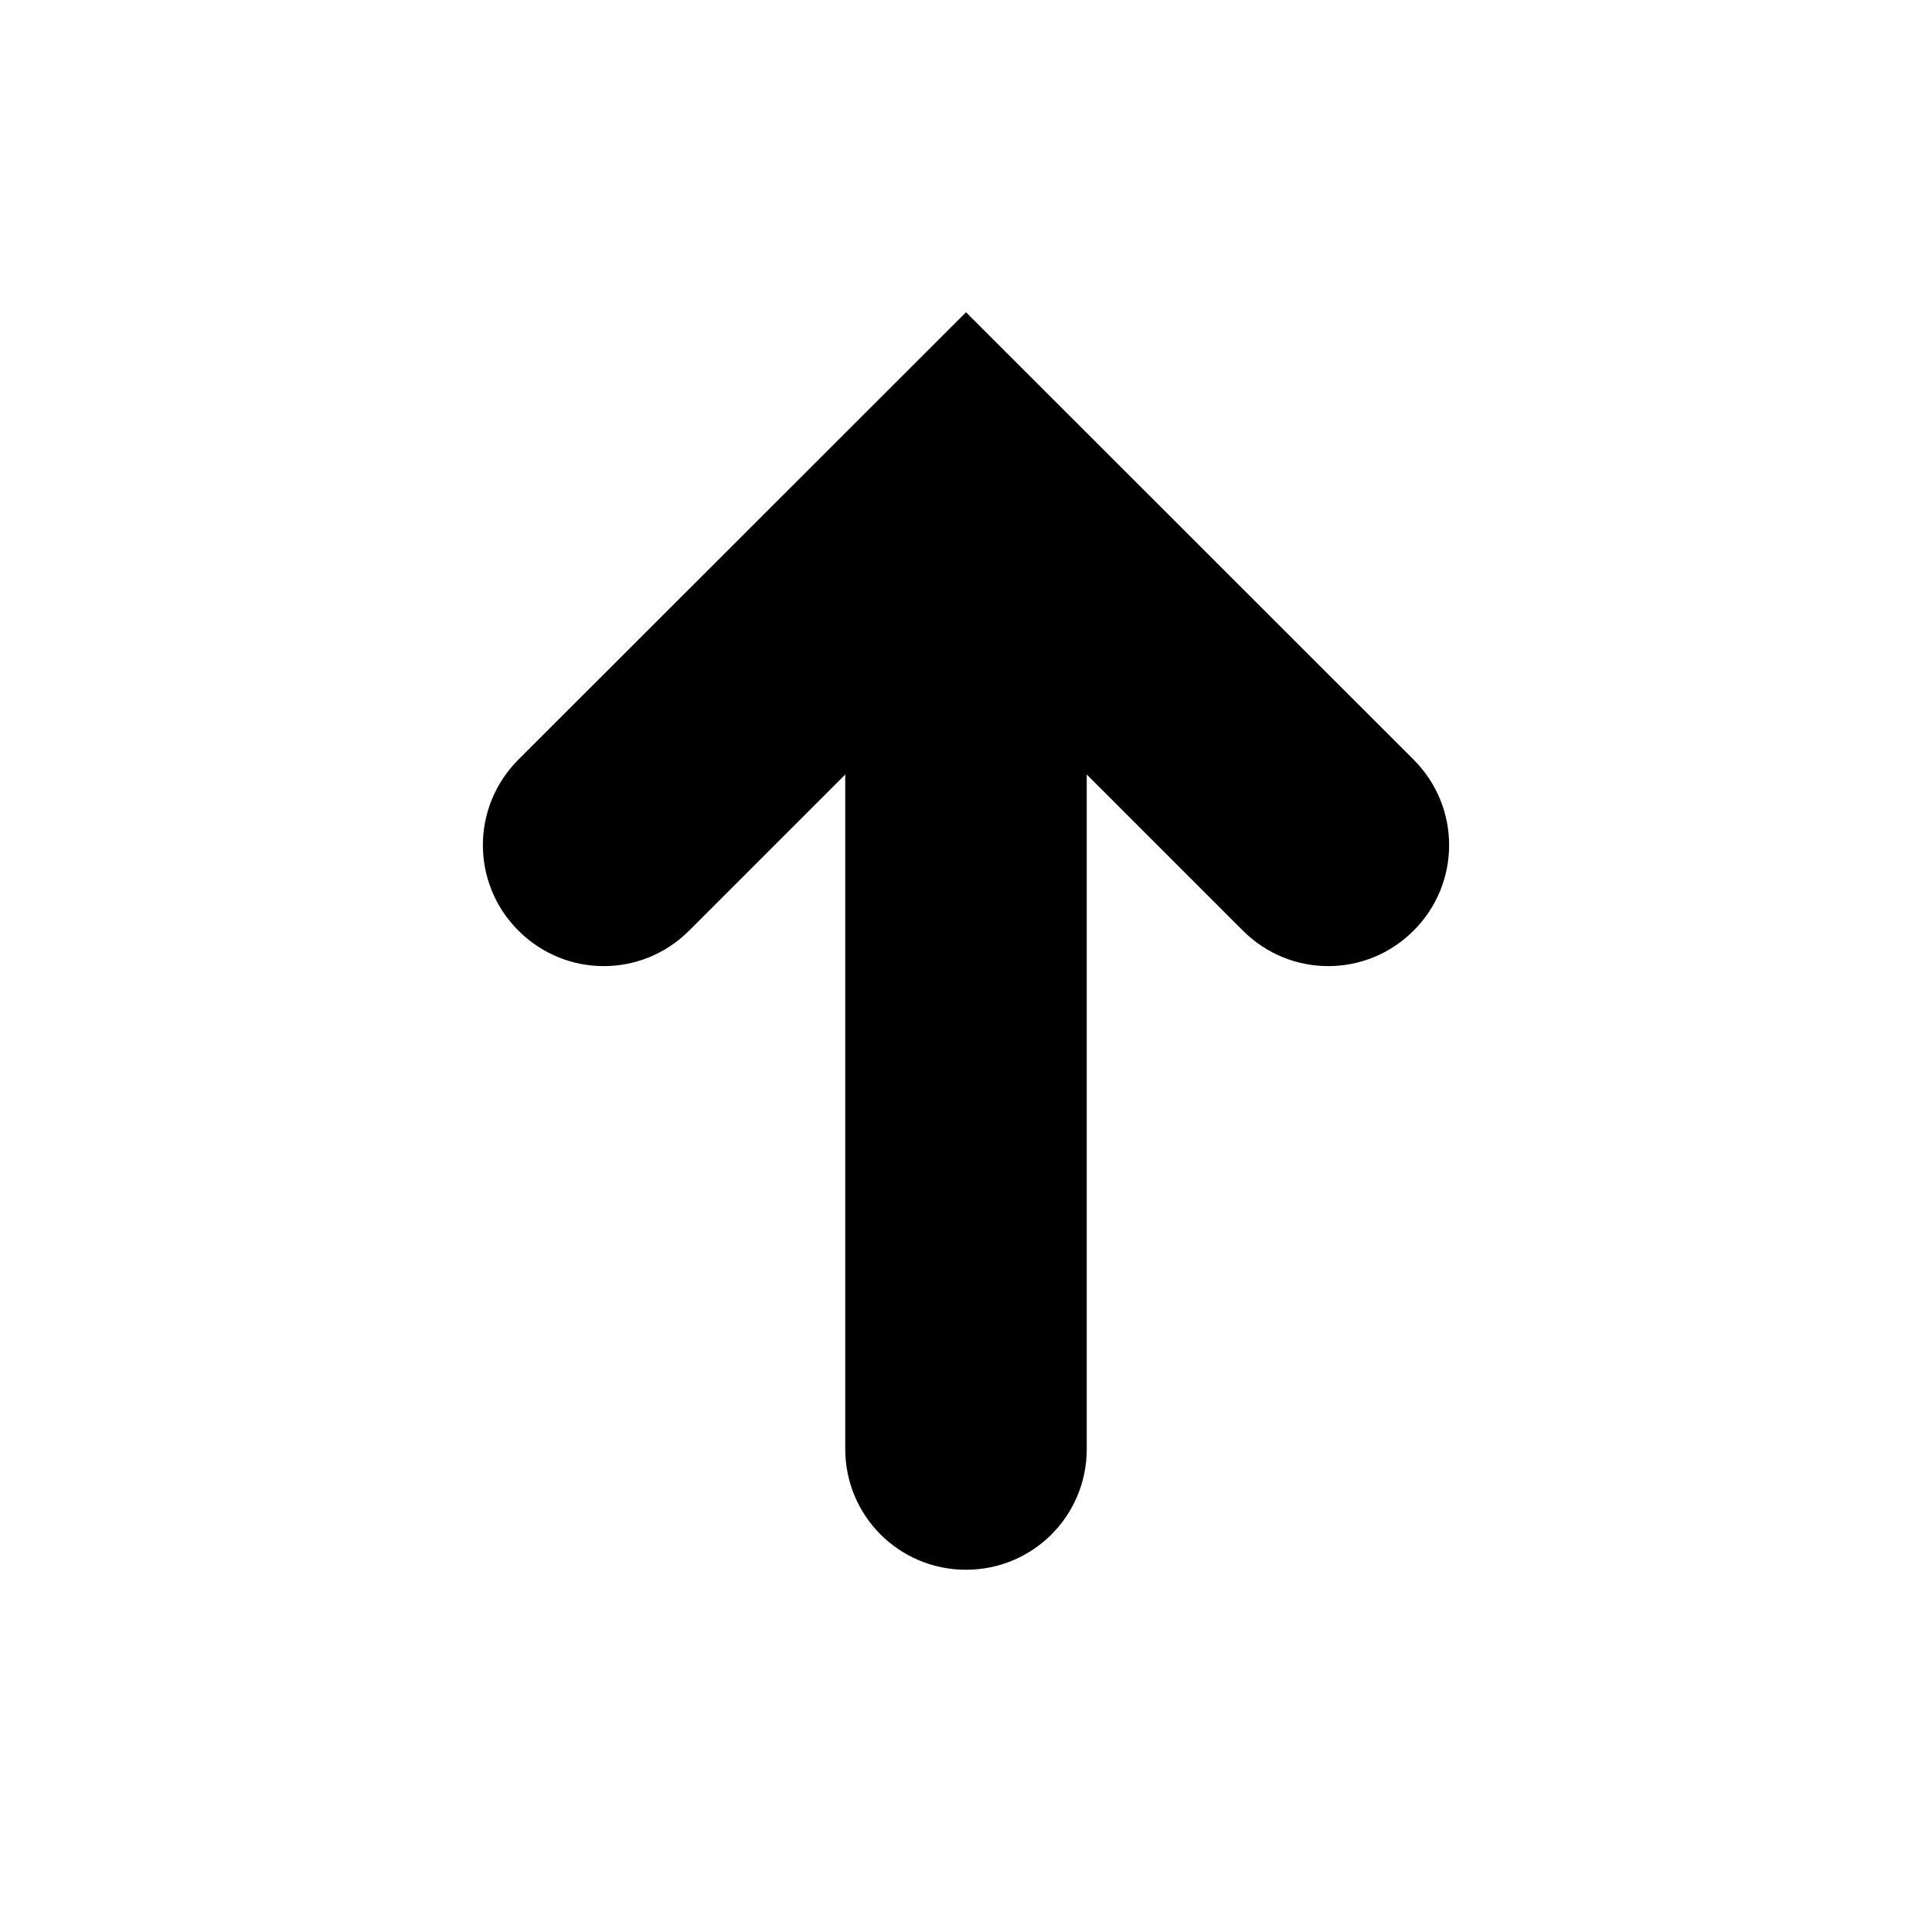
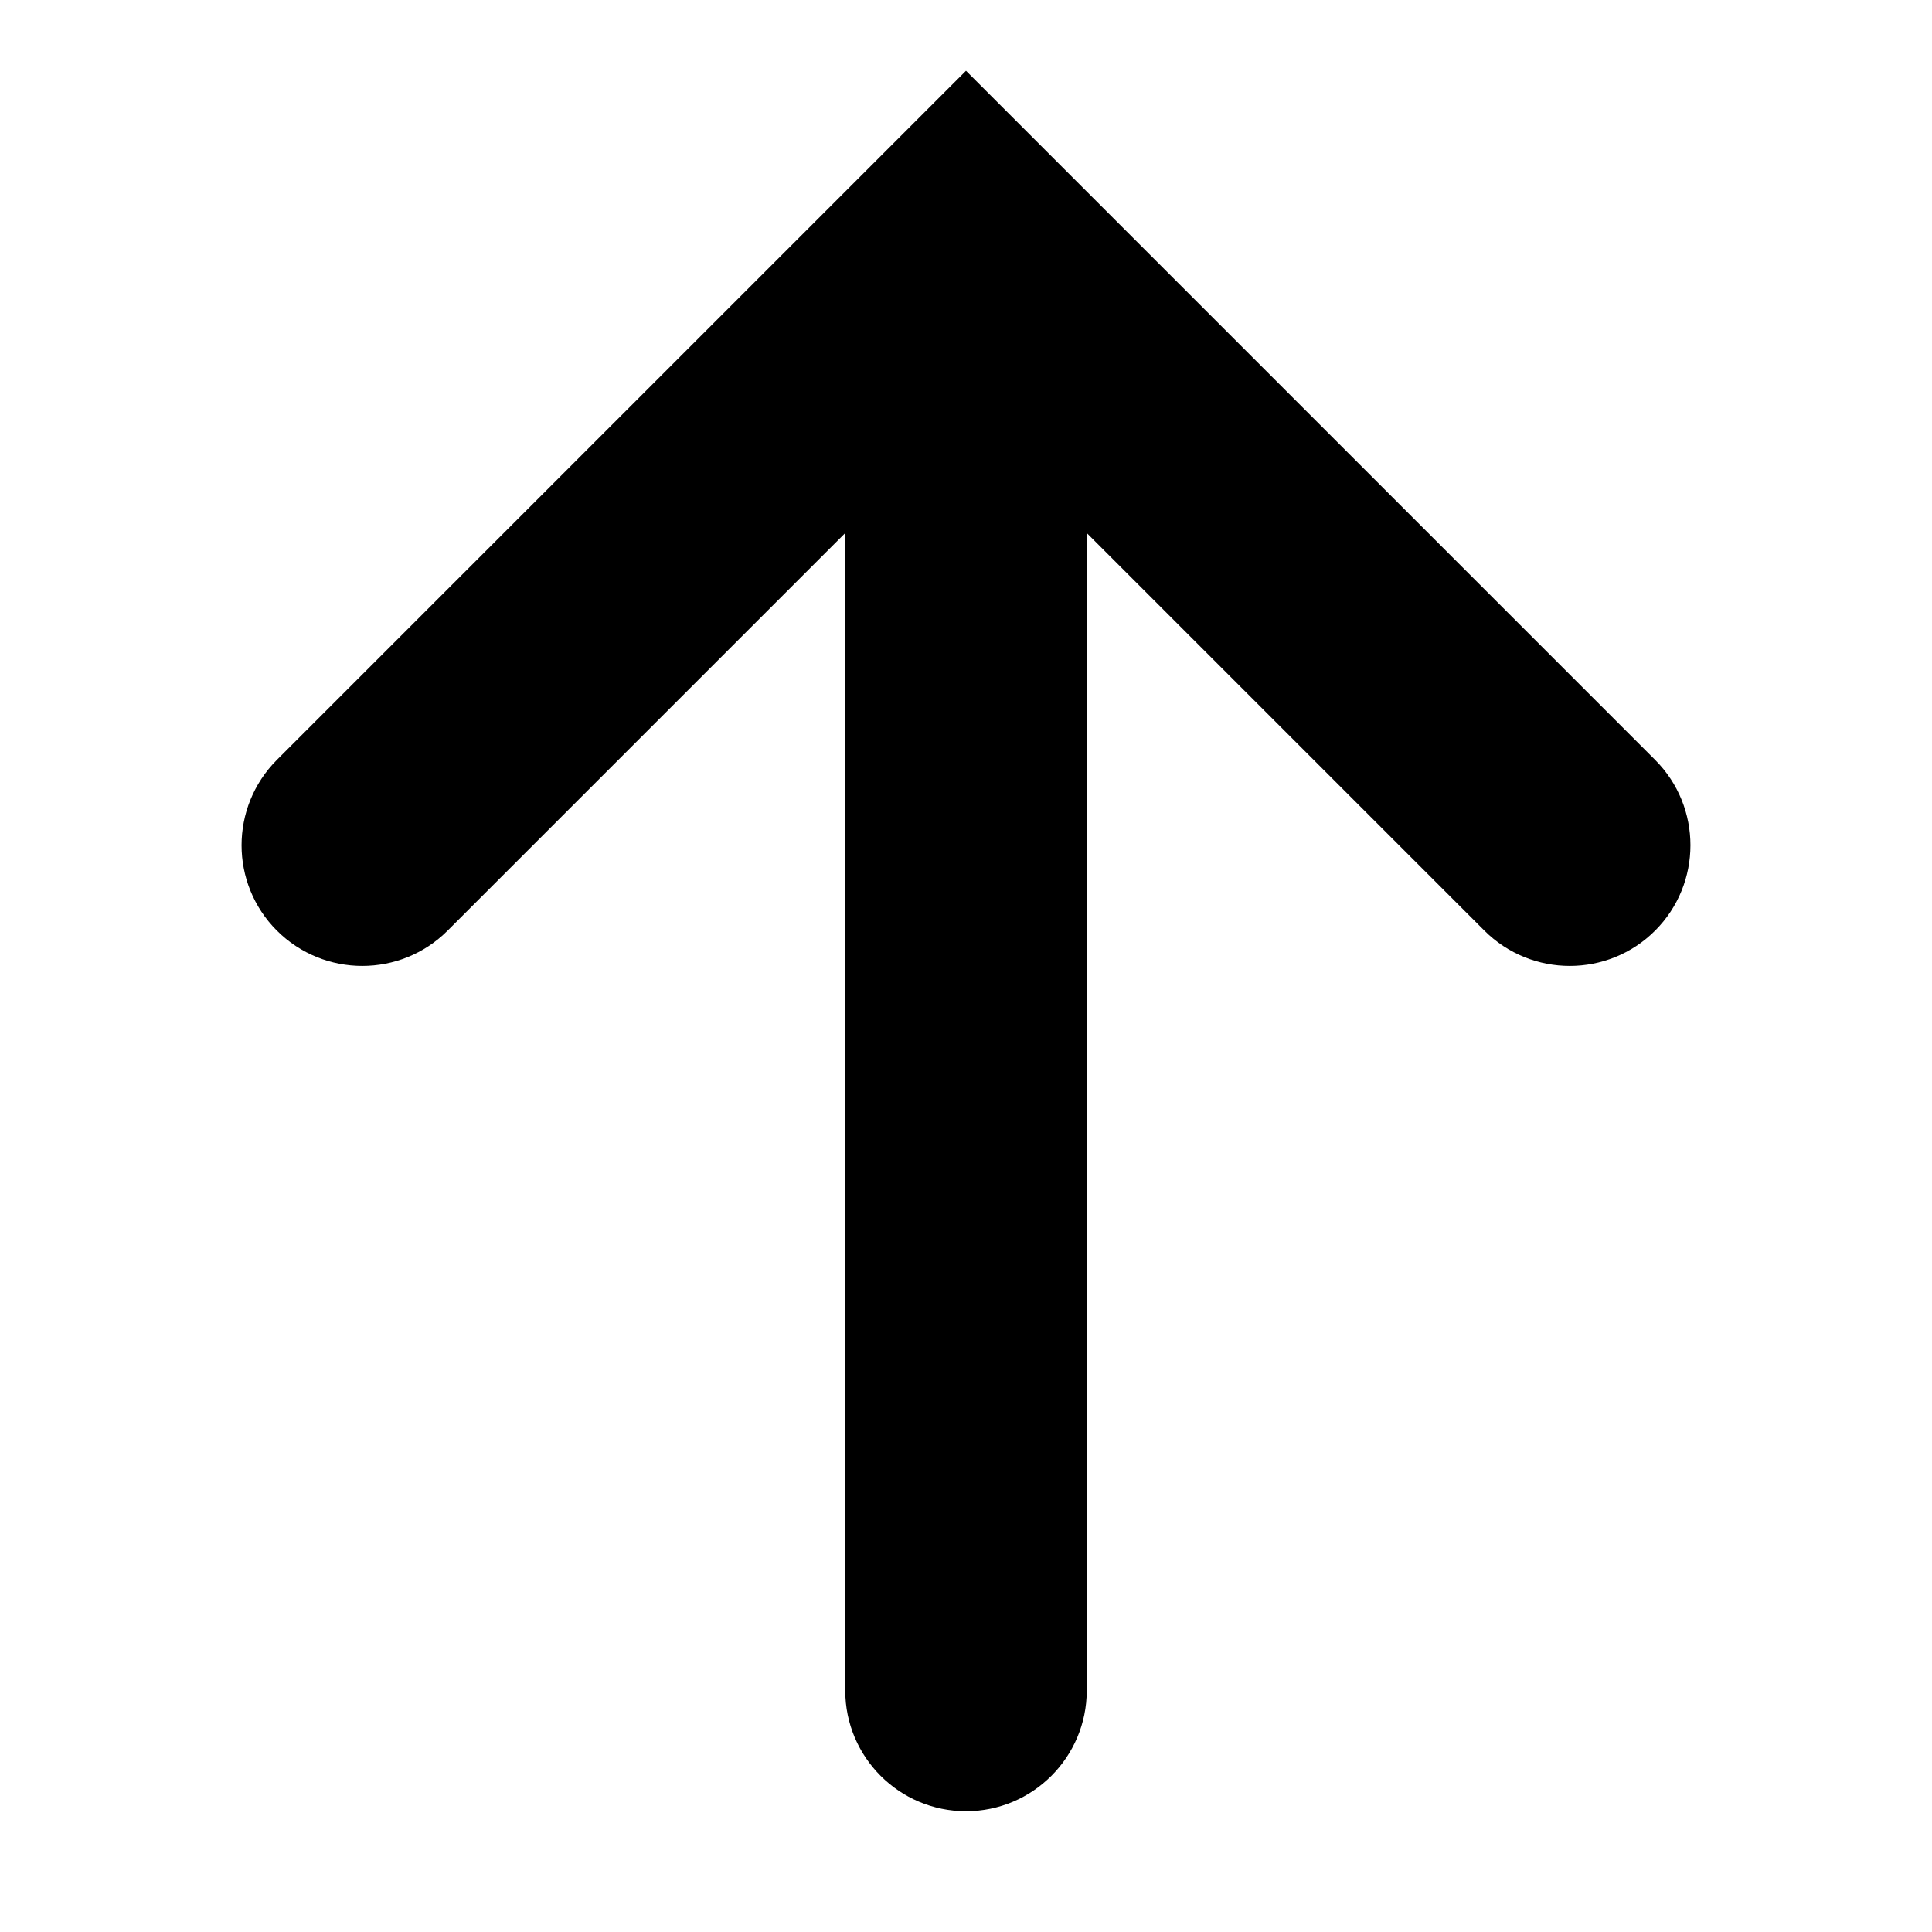
<svg xmlns="http://www.w3.org/2000/svg" width="16" height="16" fill="#000000" viewBox="0 0 16 16">
-   <path d="m7 12c0 0.554 0.446 1 1 1s1-0.446 1-1v-5.586l1.293 1.293c0.392 0.392 1.022 0.392 1.414 0s0.392-1.024 0-1.416l-3.707-3.705-3.707 3.705c-0.392 0.392-0.392 1.024 0 1.416 0.392 0.392 1.022 0.392 1.414 0l1.293-1.293z" />
+   <path d="m13.707 6.293-5.707-5.707-5.707 5.707c-0.39 0.391-0.39 1.024 0 1.414 0.391 0.39 1.024 0.39 1.414 0l3.293-3.293v9.586c0 0.552 0.448 1 1 1s1-0.448 1-1v-9.586l3.293 3.293c0.391 0.39 1.024 0.39 1.414 0 0.39-0.39 0.39-1.024 0-1.414z" />
</svg>
